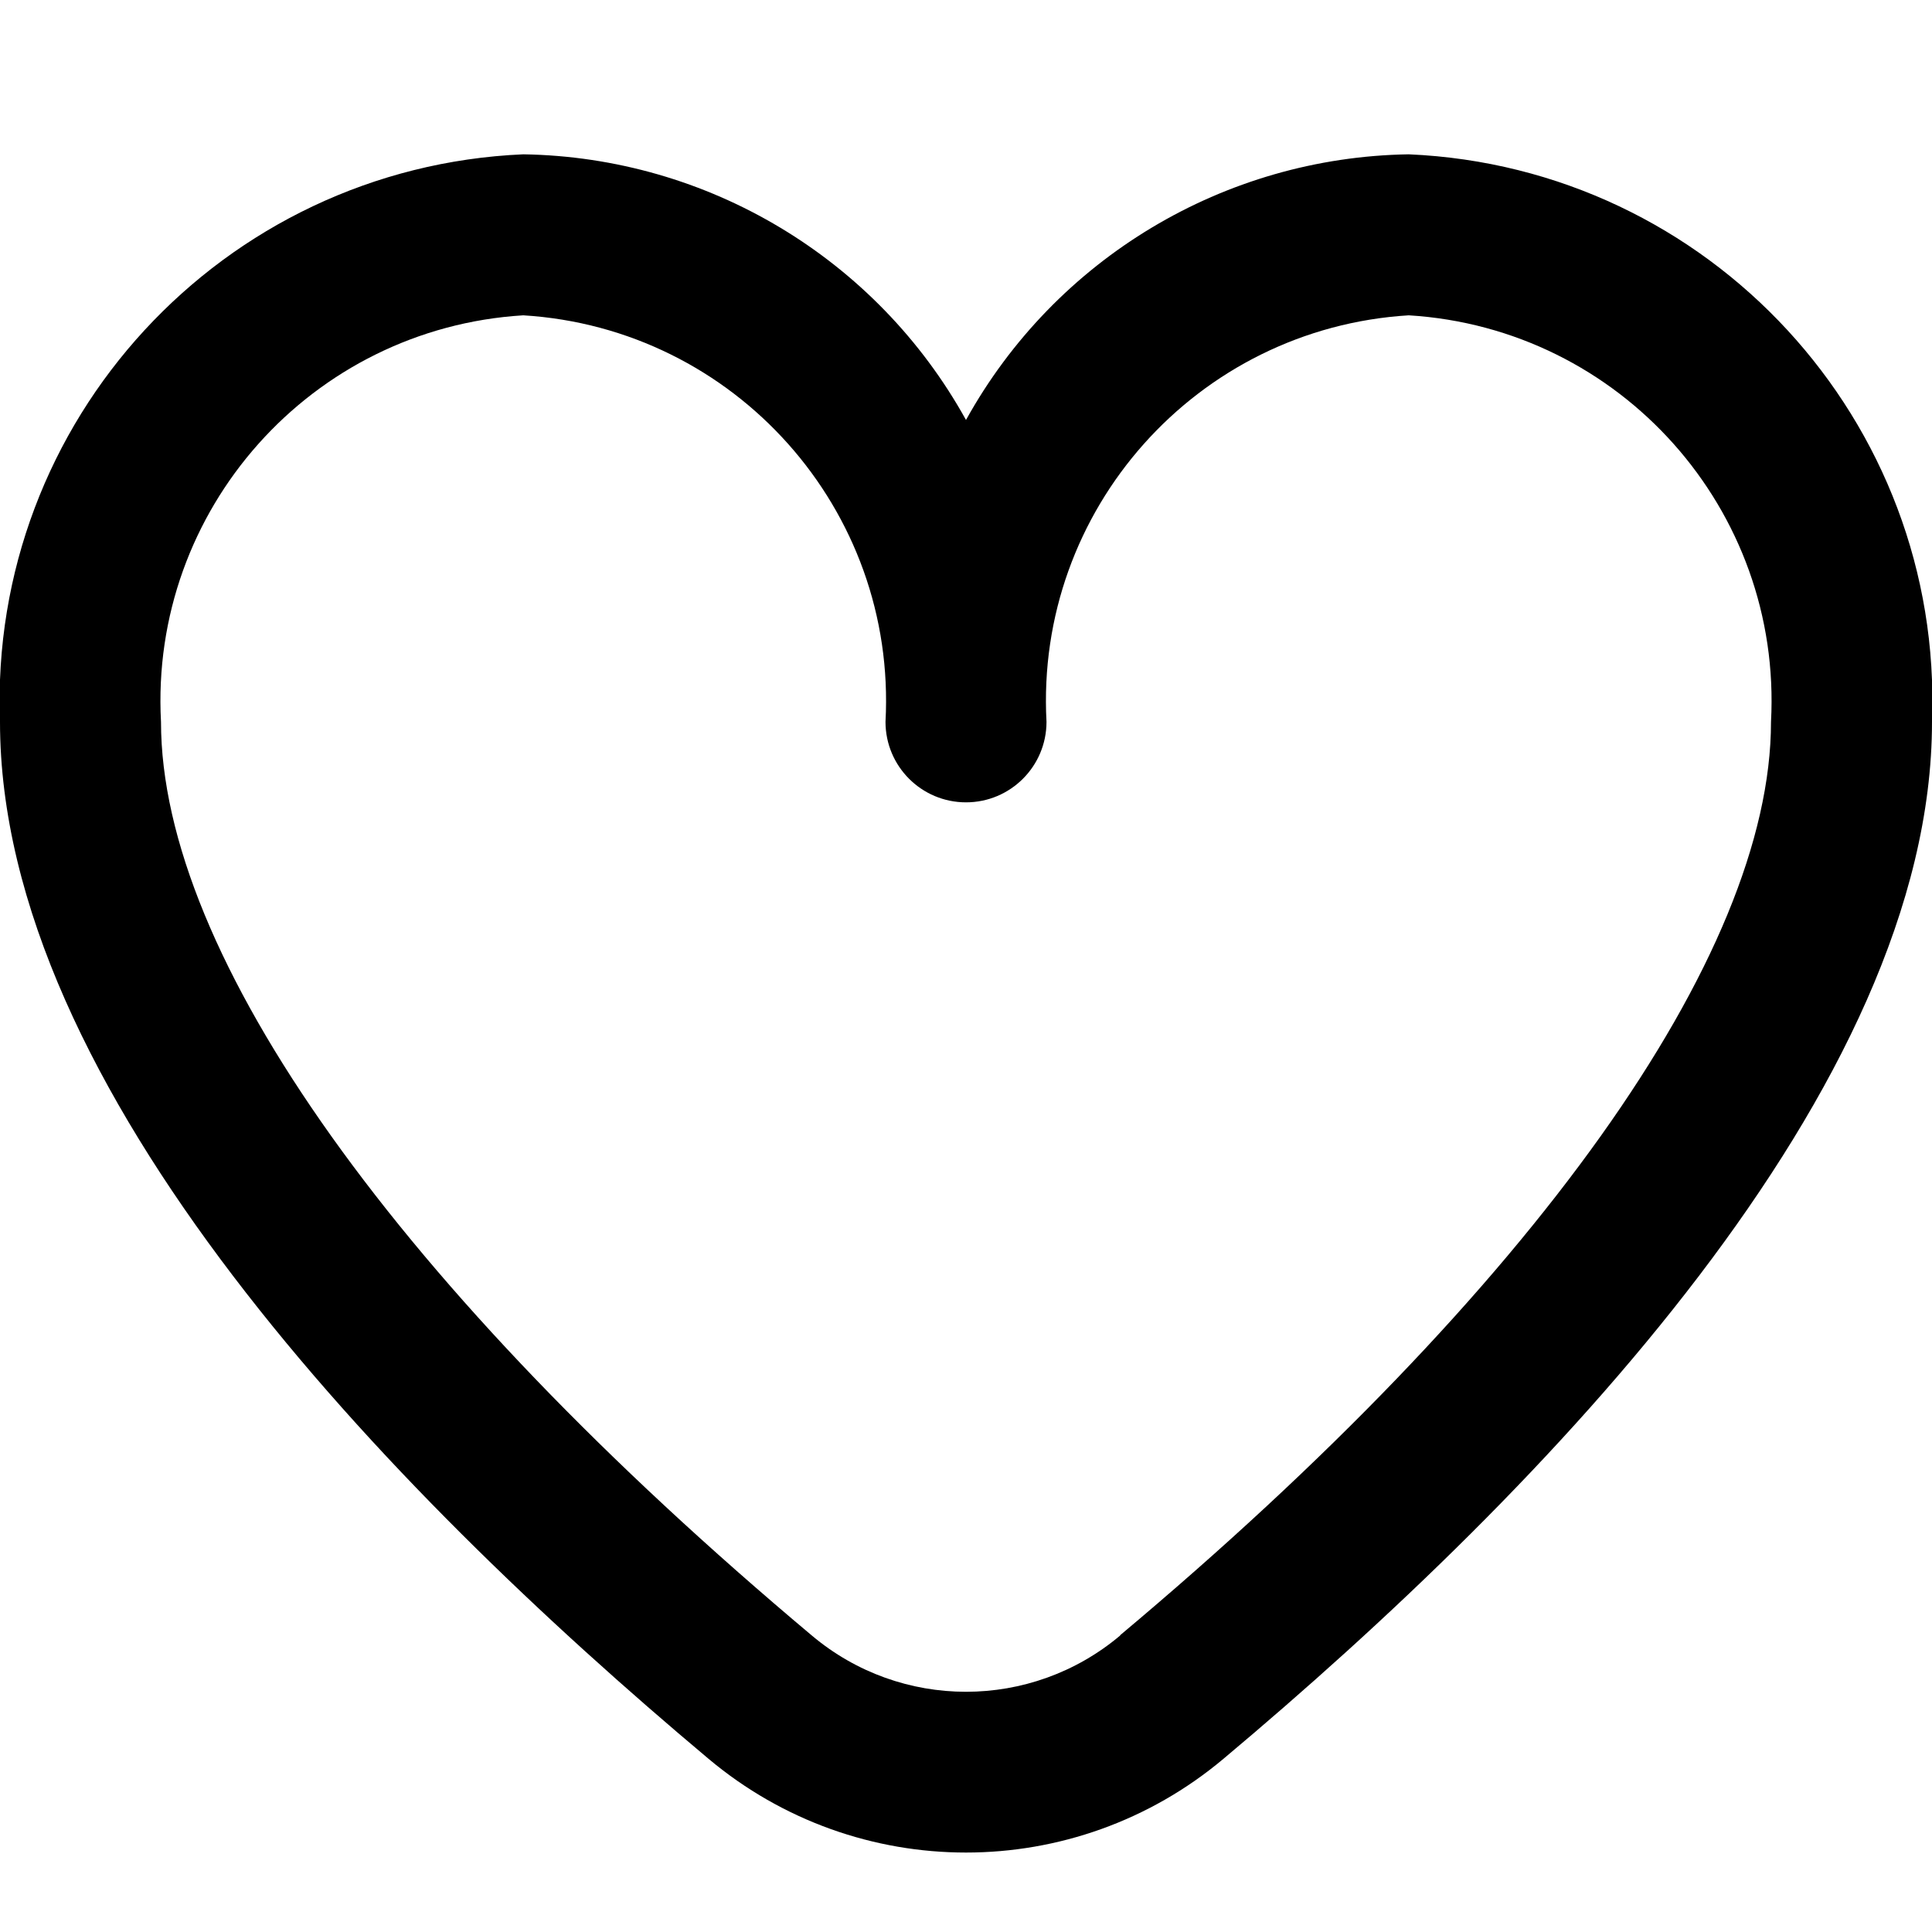
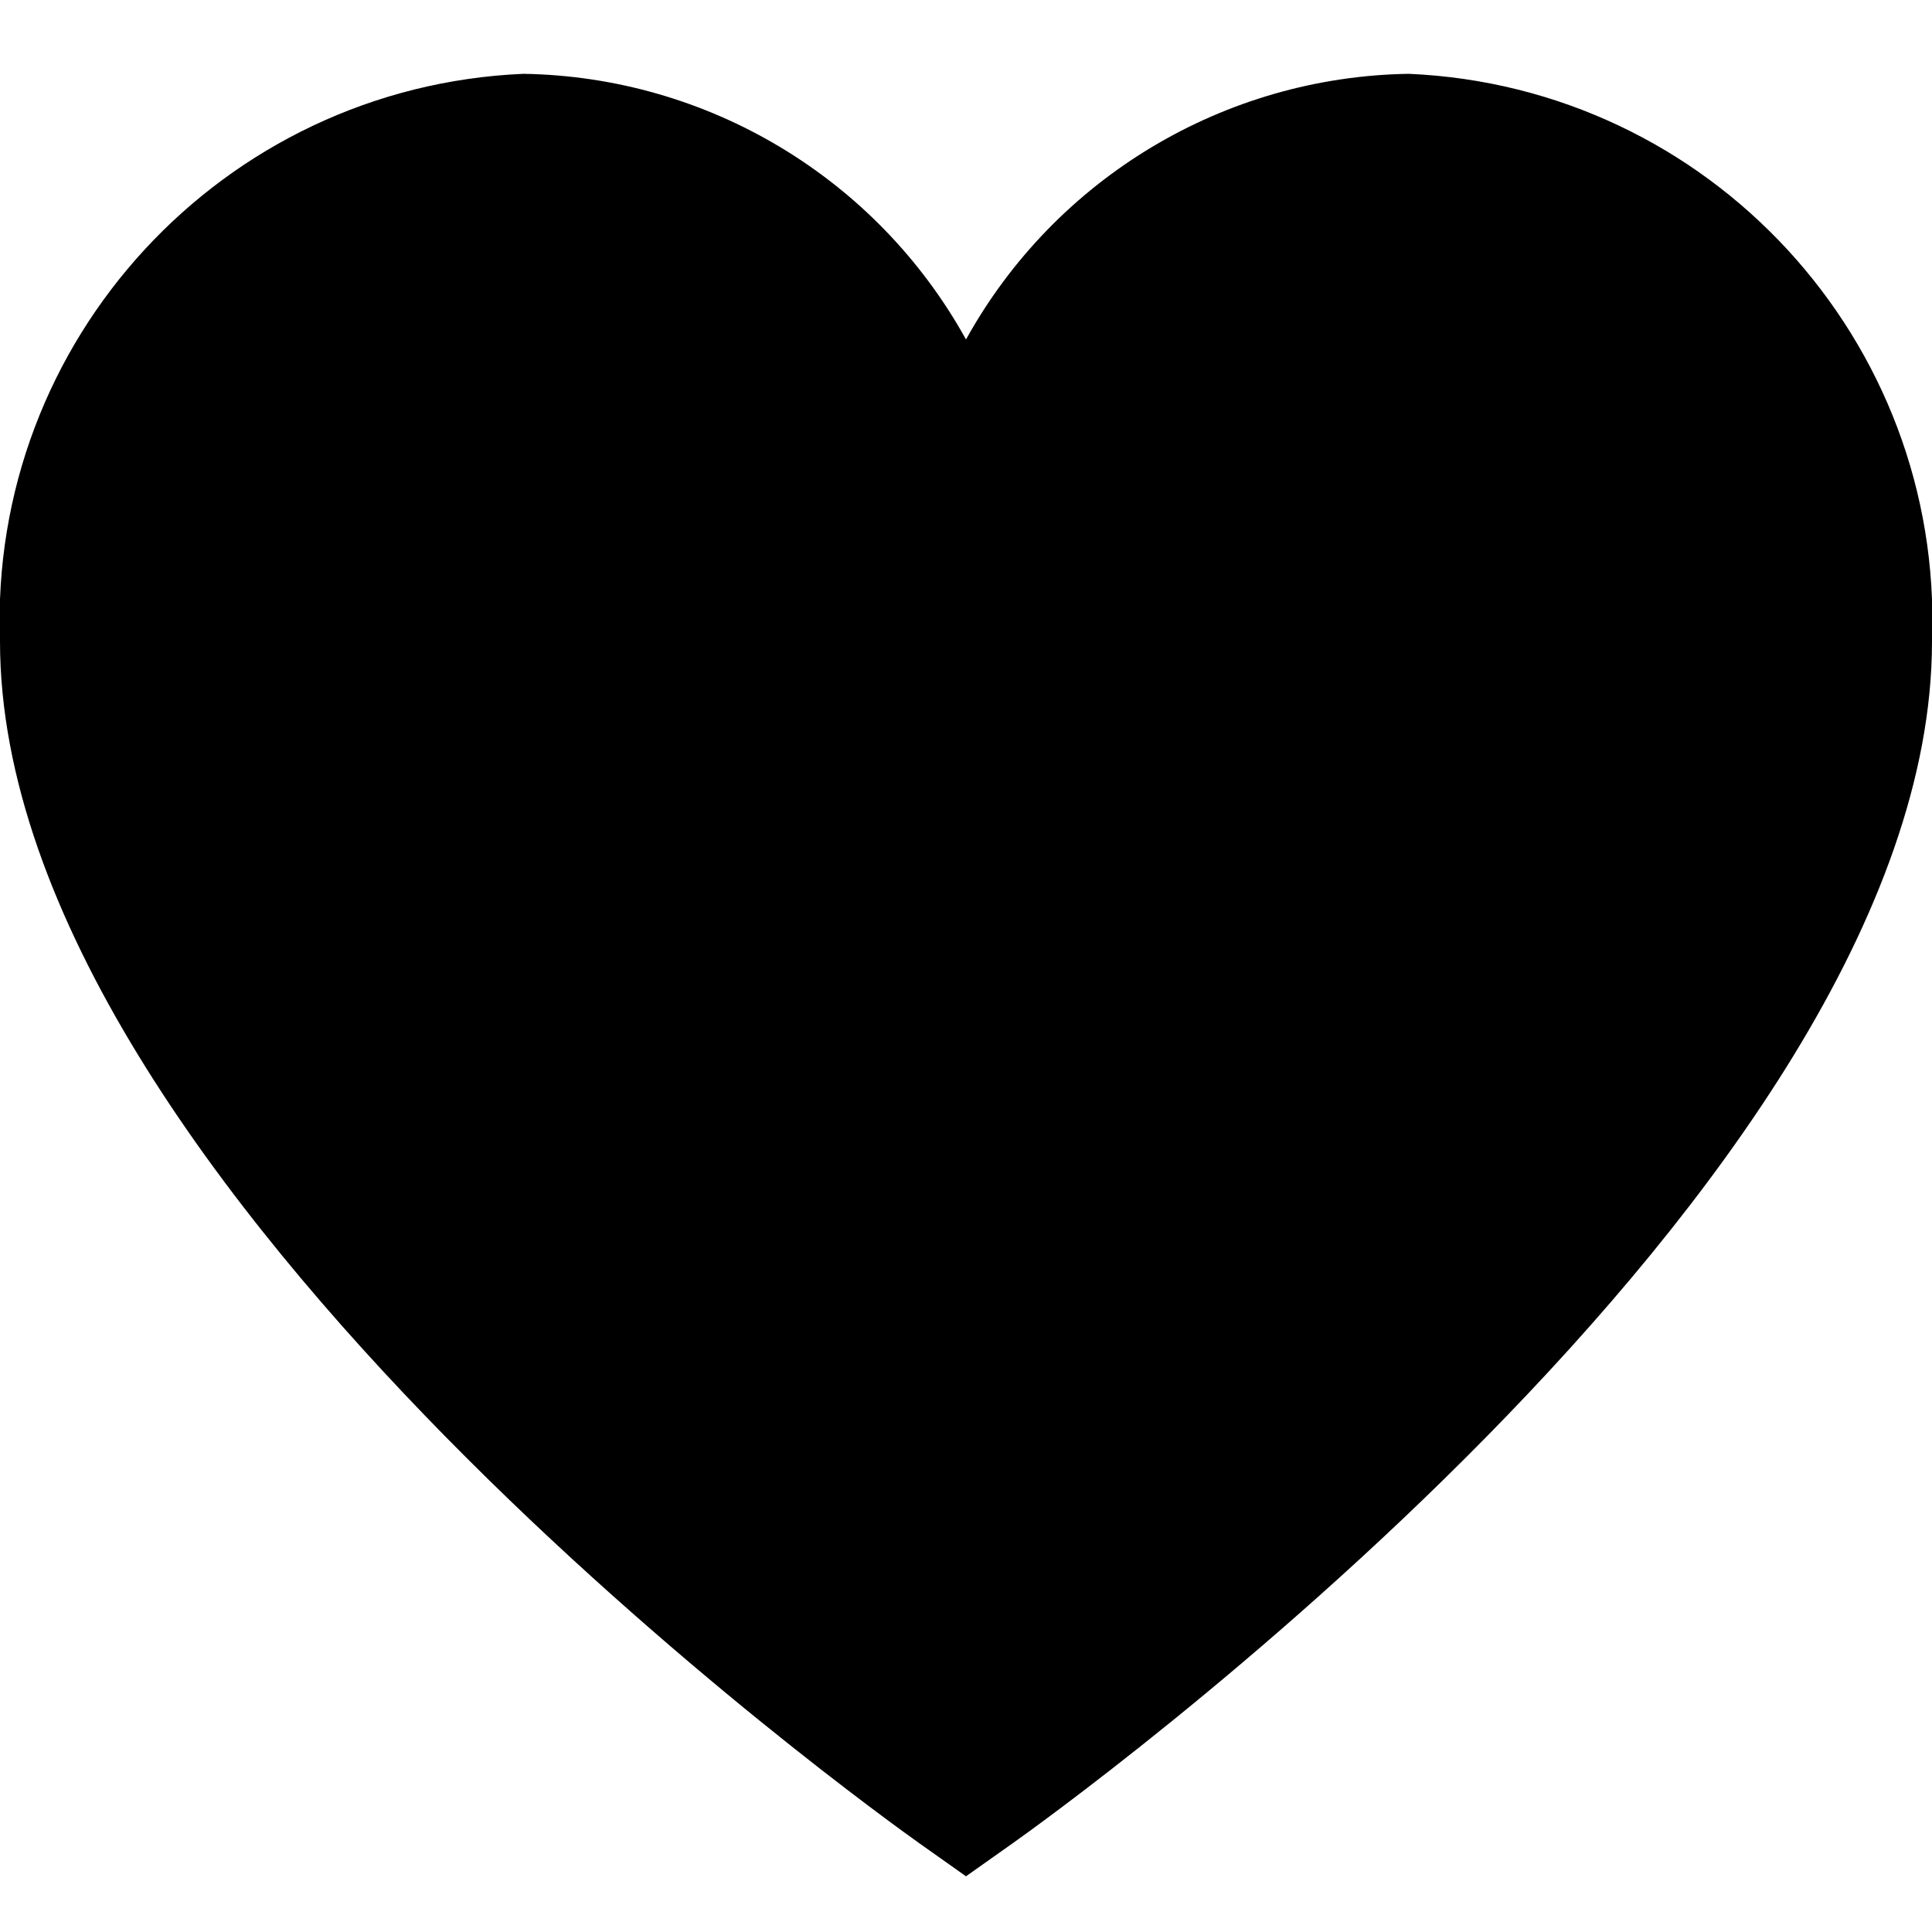
- <svg xmlns="http://www.w3.org/2000/svg" id="Outline" viewBox="0 0 24 24" width="18" height="18">
-   <path d="M17.5,1.917a6.4,6.4,0,0,0-5.5,3.3,6.4,6.4,0,0,0-5.5-3.3A6.8,6.8,0,0,0,0,8.967c0,4.547,4.786,9.513,8.8,12.88a4.974,4.974,0,0,0,6.4,0C19.214,18.48,24,13.514,24,8.967A6.8,6.8,0,0,0,17.5,1.917Zm-3.585,18.4a2.973,2.973,0,0,1-3.83,0C4.947,16.006,2,11.87,2,8.967a4.8,4.8,0,0,1,4.5-5.05A4.8,4.8,0,0,1,11,8.967a1,1,0,0,0,2,0,4.8,4.8,0,0,1,4.5-5.05A4.8,4.8,0,0,1,22,8.967C22,11.87,19.053,16.006,13.915,20.313Z" />
+ <svg xmlns="http://www.w3.org/2000/svg" id="Layer_1" data-name="Layer 1" viewBox="0 0 24 24" width="18" height="18">
+   <path d="M17.5.917a6.4,6.4,0,0,0-5.5,3.3A6.4,6.4,0,0,0,6.5.917,6.8,6.8,0,0,0,0,7.967c0,6.775,10.956,14.6,11.422,14.932l.578.409.578-.409C13.044,22.569,24,14.742,24,7.967A6.8,6.8,0,0,0,17.5.917Z" />
</svg>
